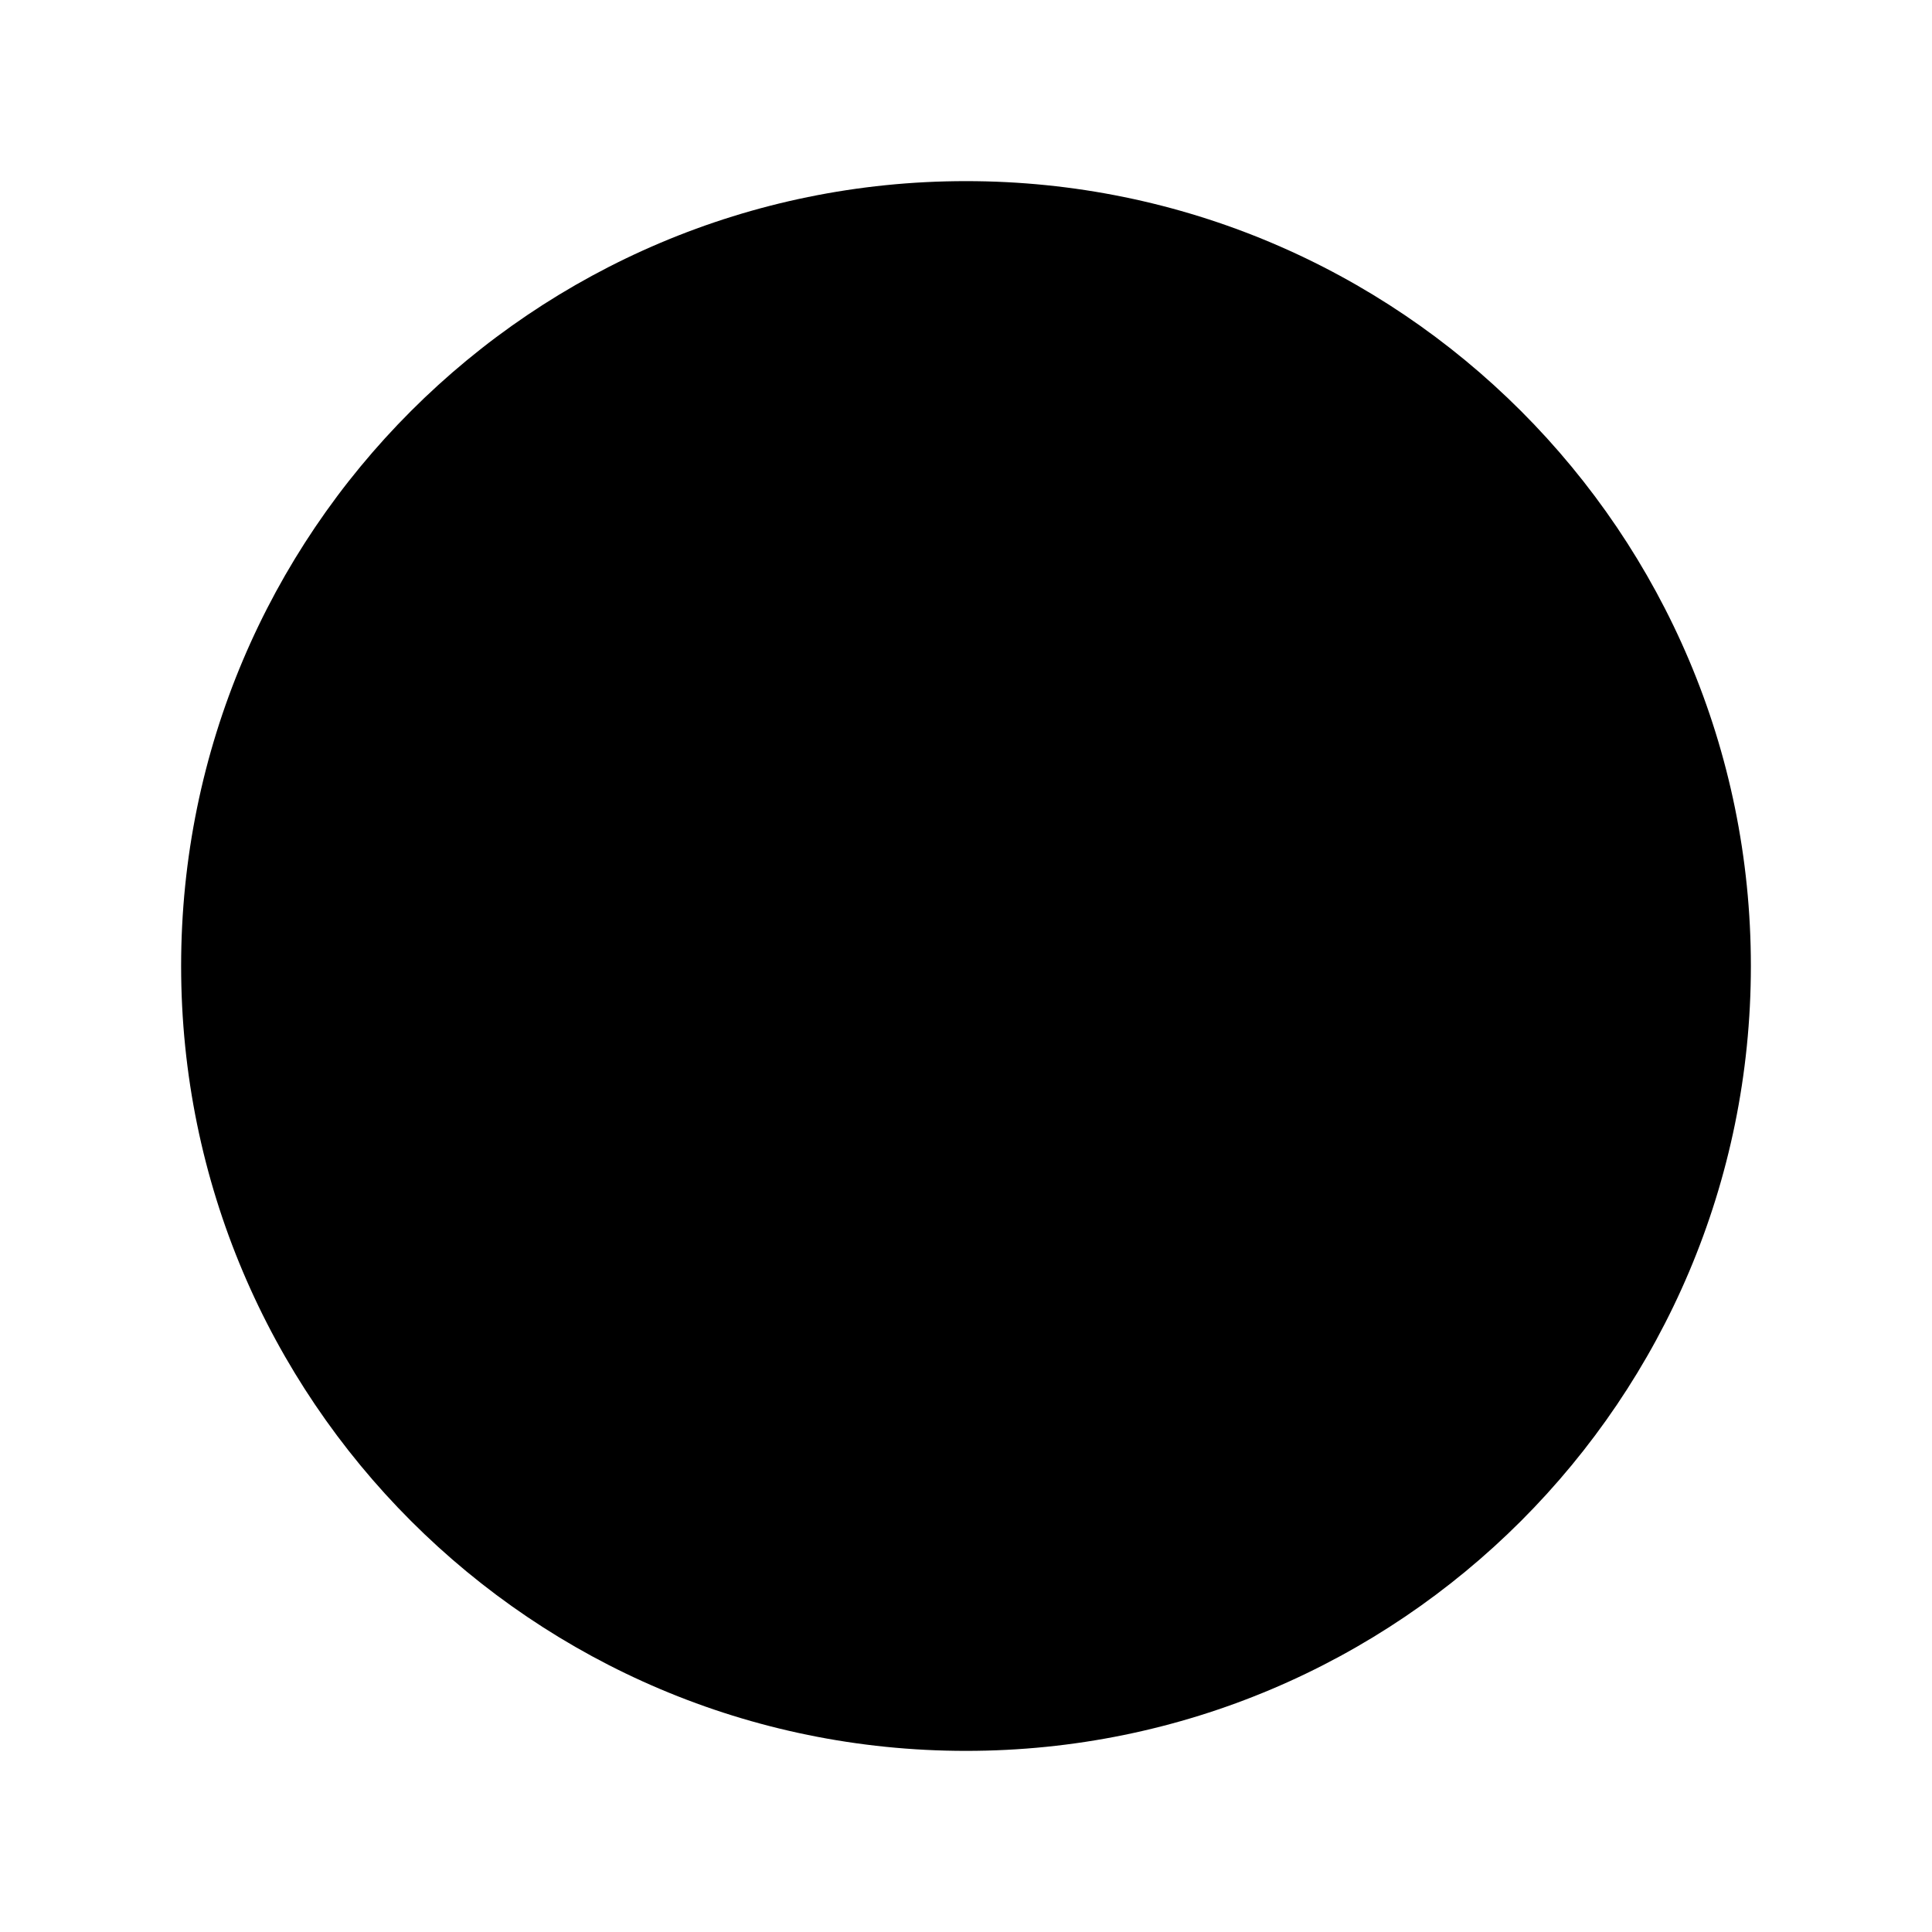
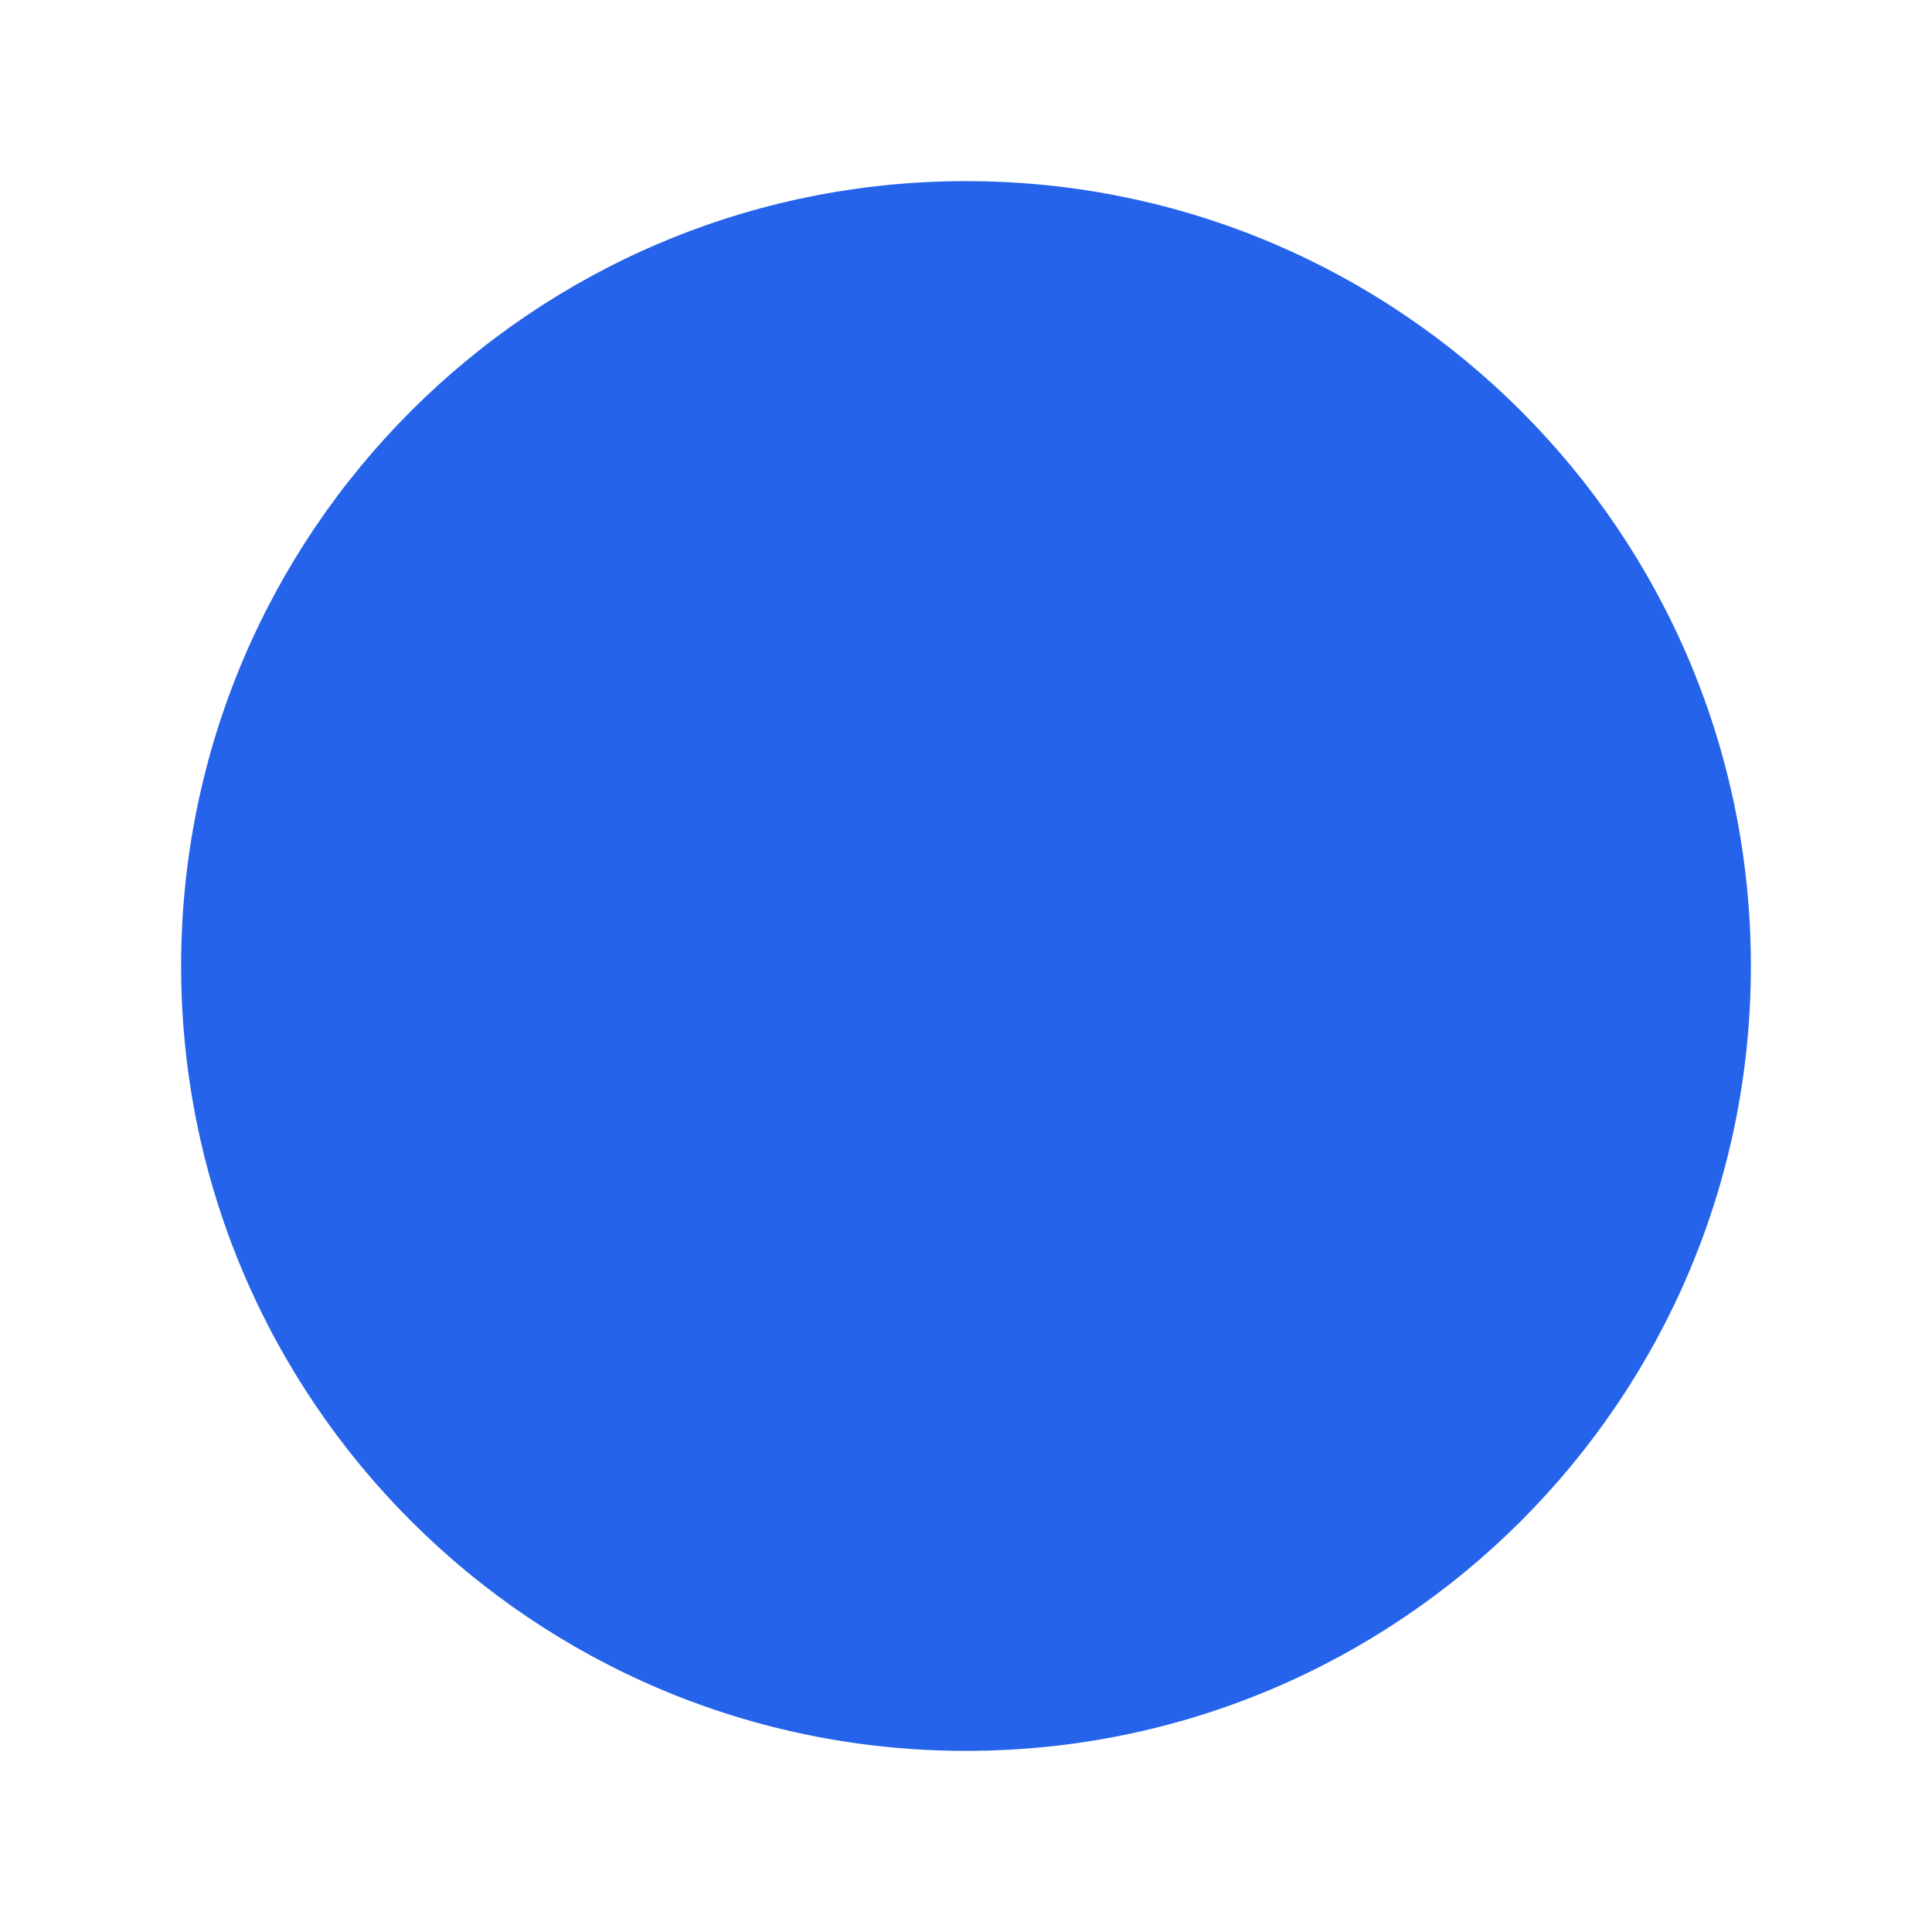
- <svg xmlns="http://www.w3.org/2000/svg" viewBox="0 0 24 24" fill="currentColor" className="absolute -right-4 -top-4 z-30 h-8 w-8 cursor-pointer fill-blue-600 transition-all duration-100 hover:rotate-90 hover:fill-red-500">
+ <svg xmlns="http://www.w3.org/2000/svg" viewBox="0 0 24 24" fill="#2563EB">
  <path fillRule="evenodd" d="M12 2.25c-5.385 0-9.75 4.365-9.75 9.75s4.365 9.75 9.75 9.75 9.75-4.365 9.75-9.75S17.385 2.25 12 2.25zm-1.72 6.97a.75.75 0 10-1.06 1.06L10.94 12l-1.72 1.72a.75.75 0 101.06 1.06L12 13.06l1.72 1.72a.75.75 0 101.06-1.06L13.06 12l1.72-1.72a.75.75 0 10-1.06-1.06L12 10.94l-1.72-1.72z" clipRule="evenodd" />
</svg>
